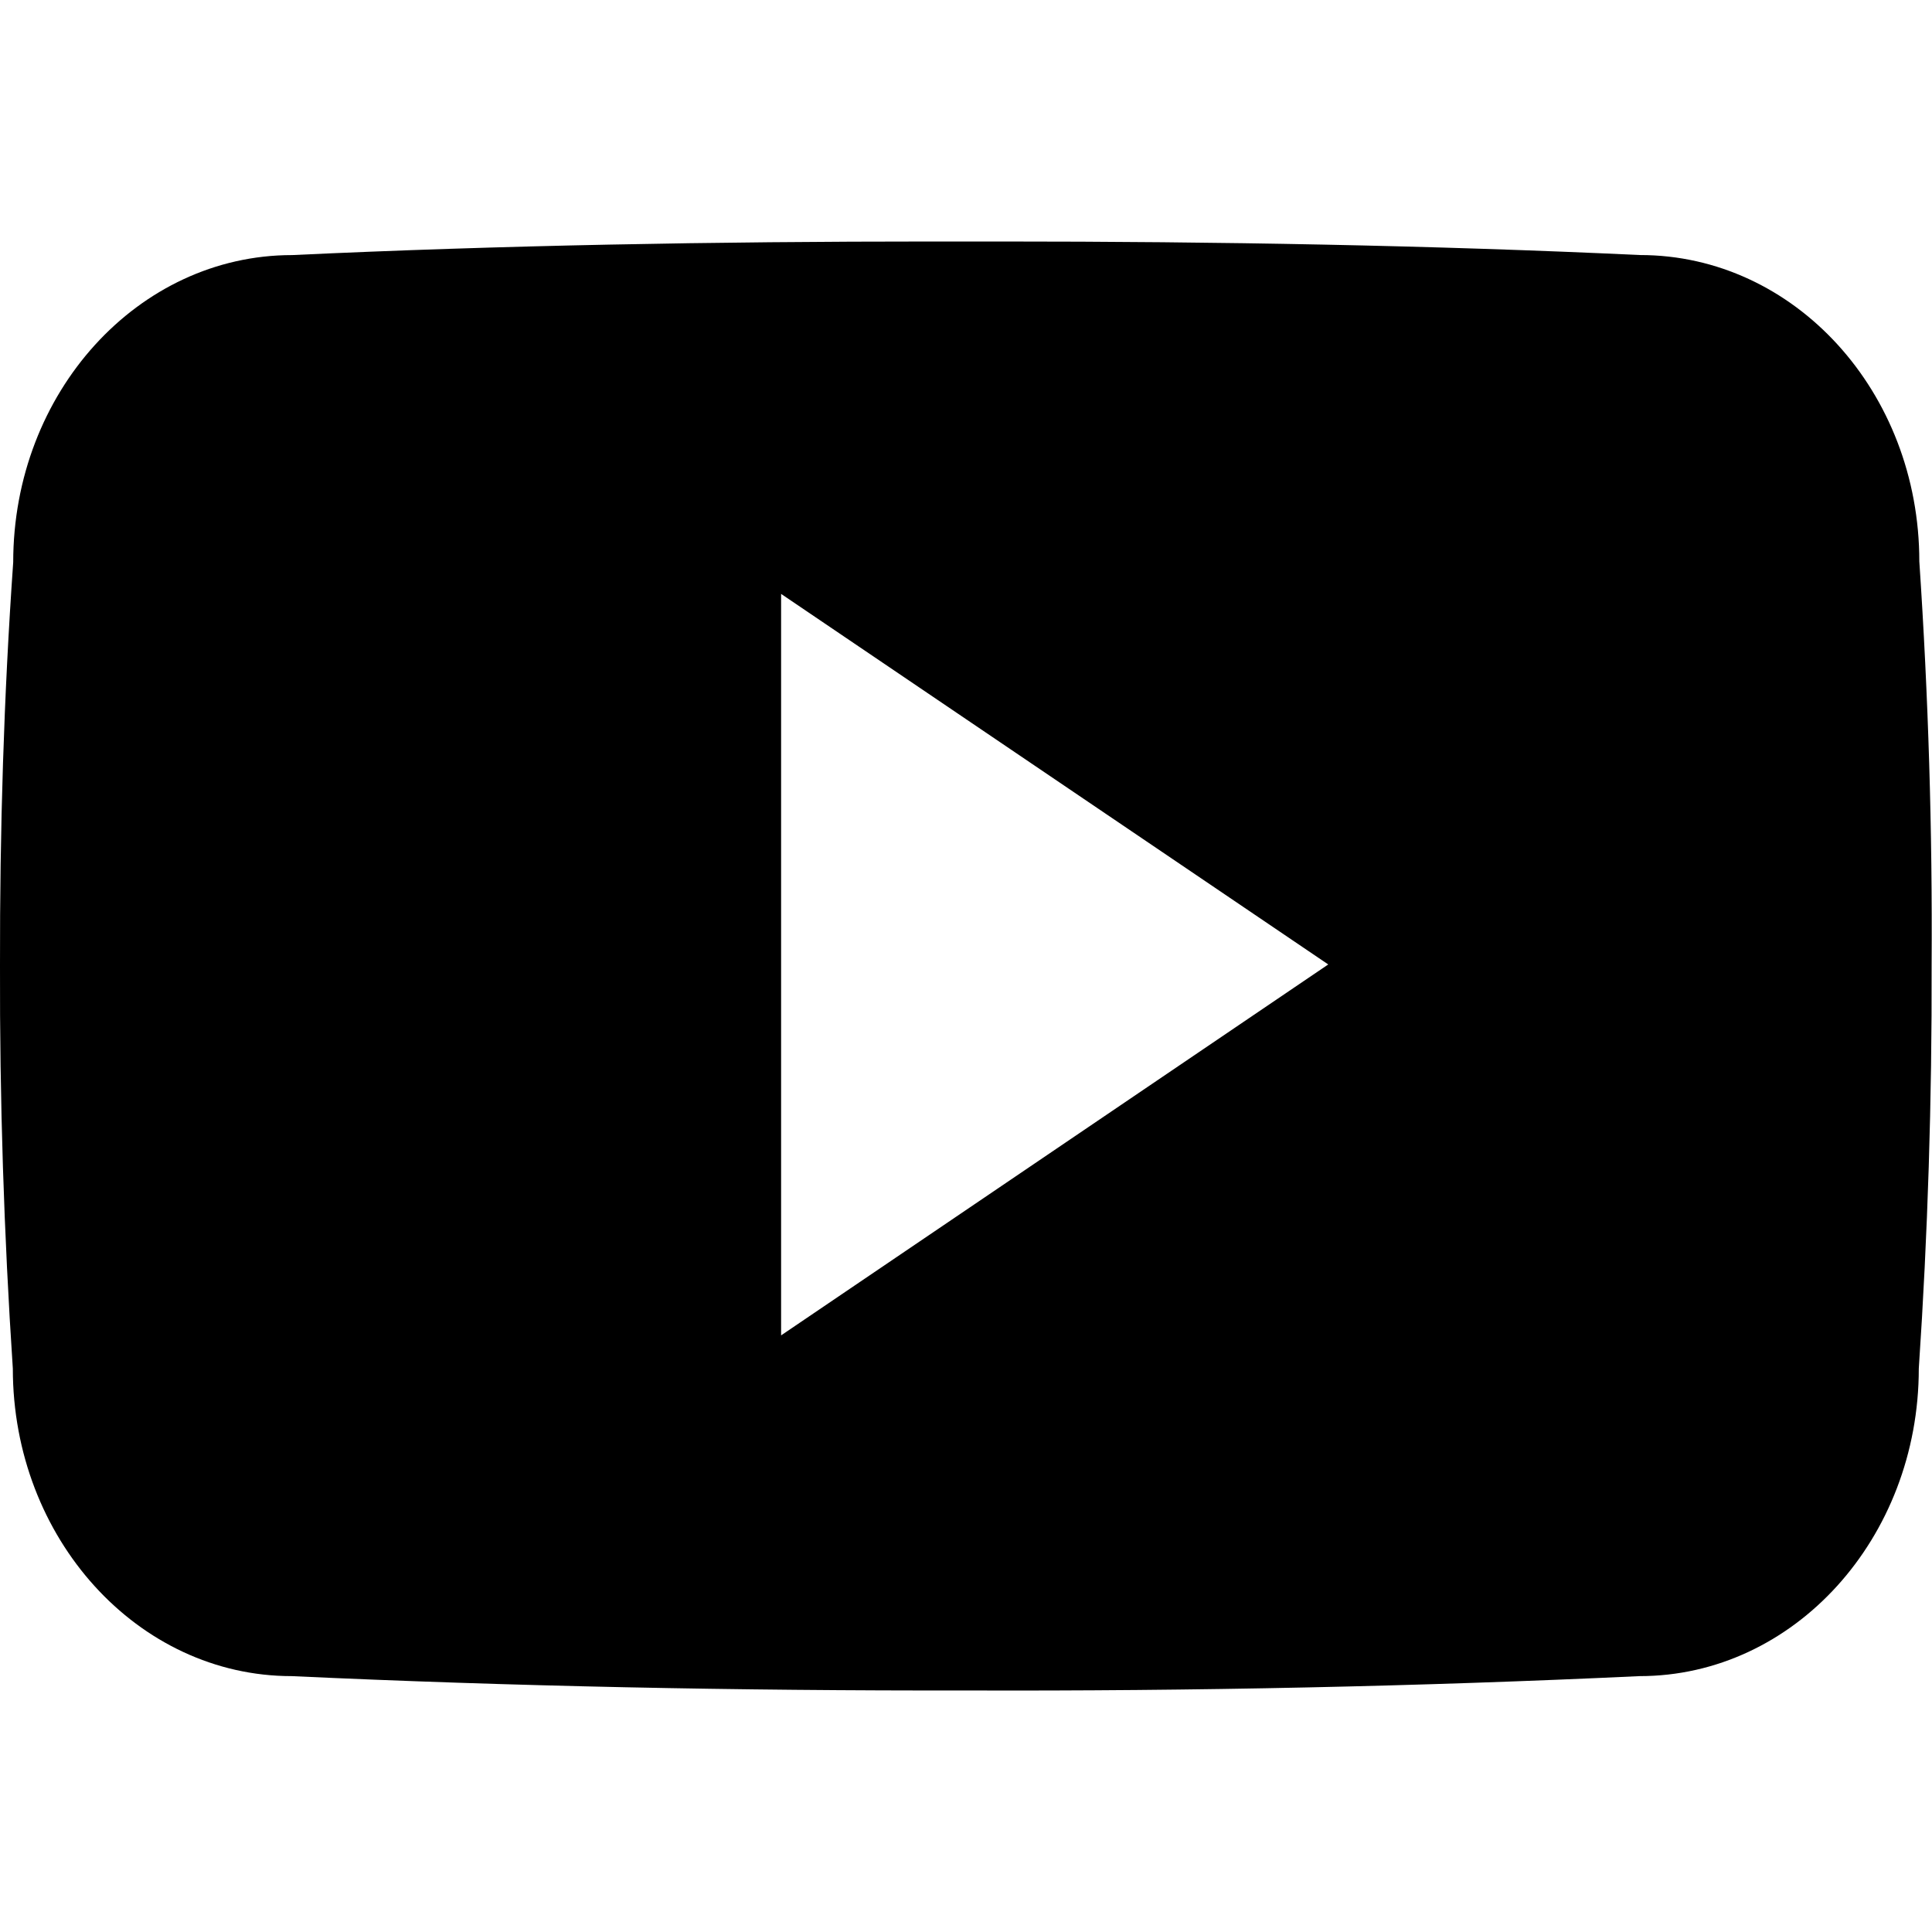
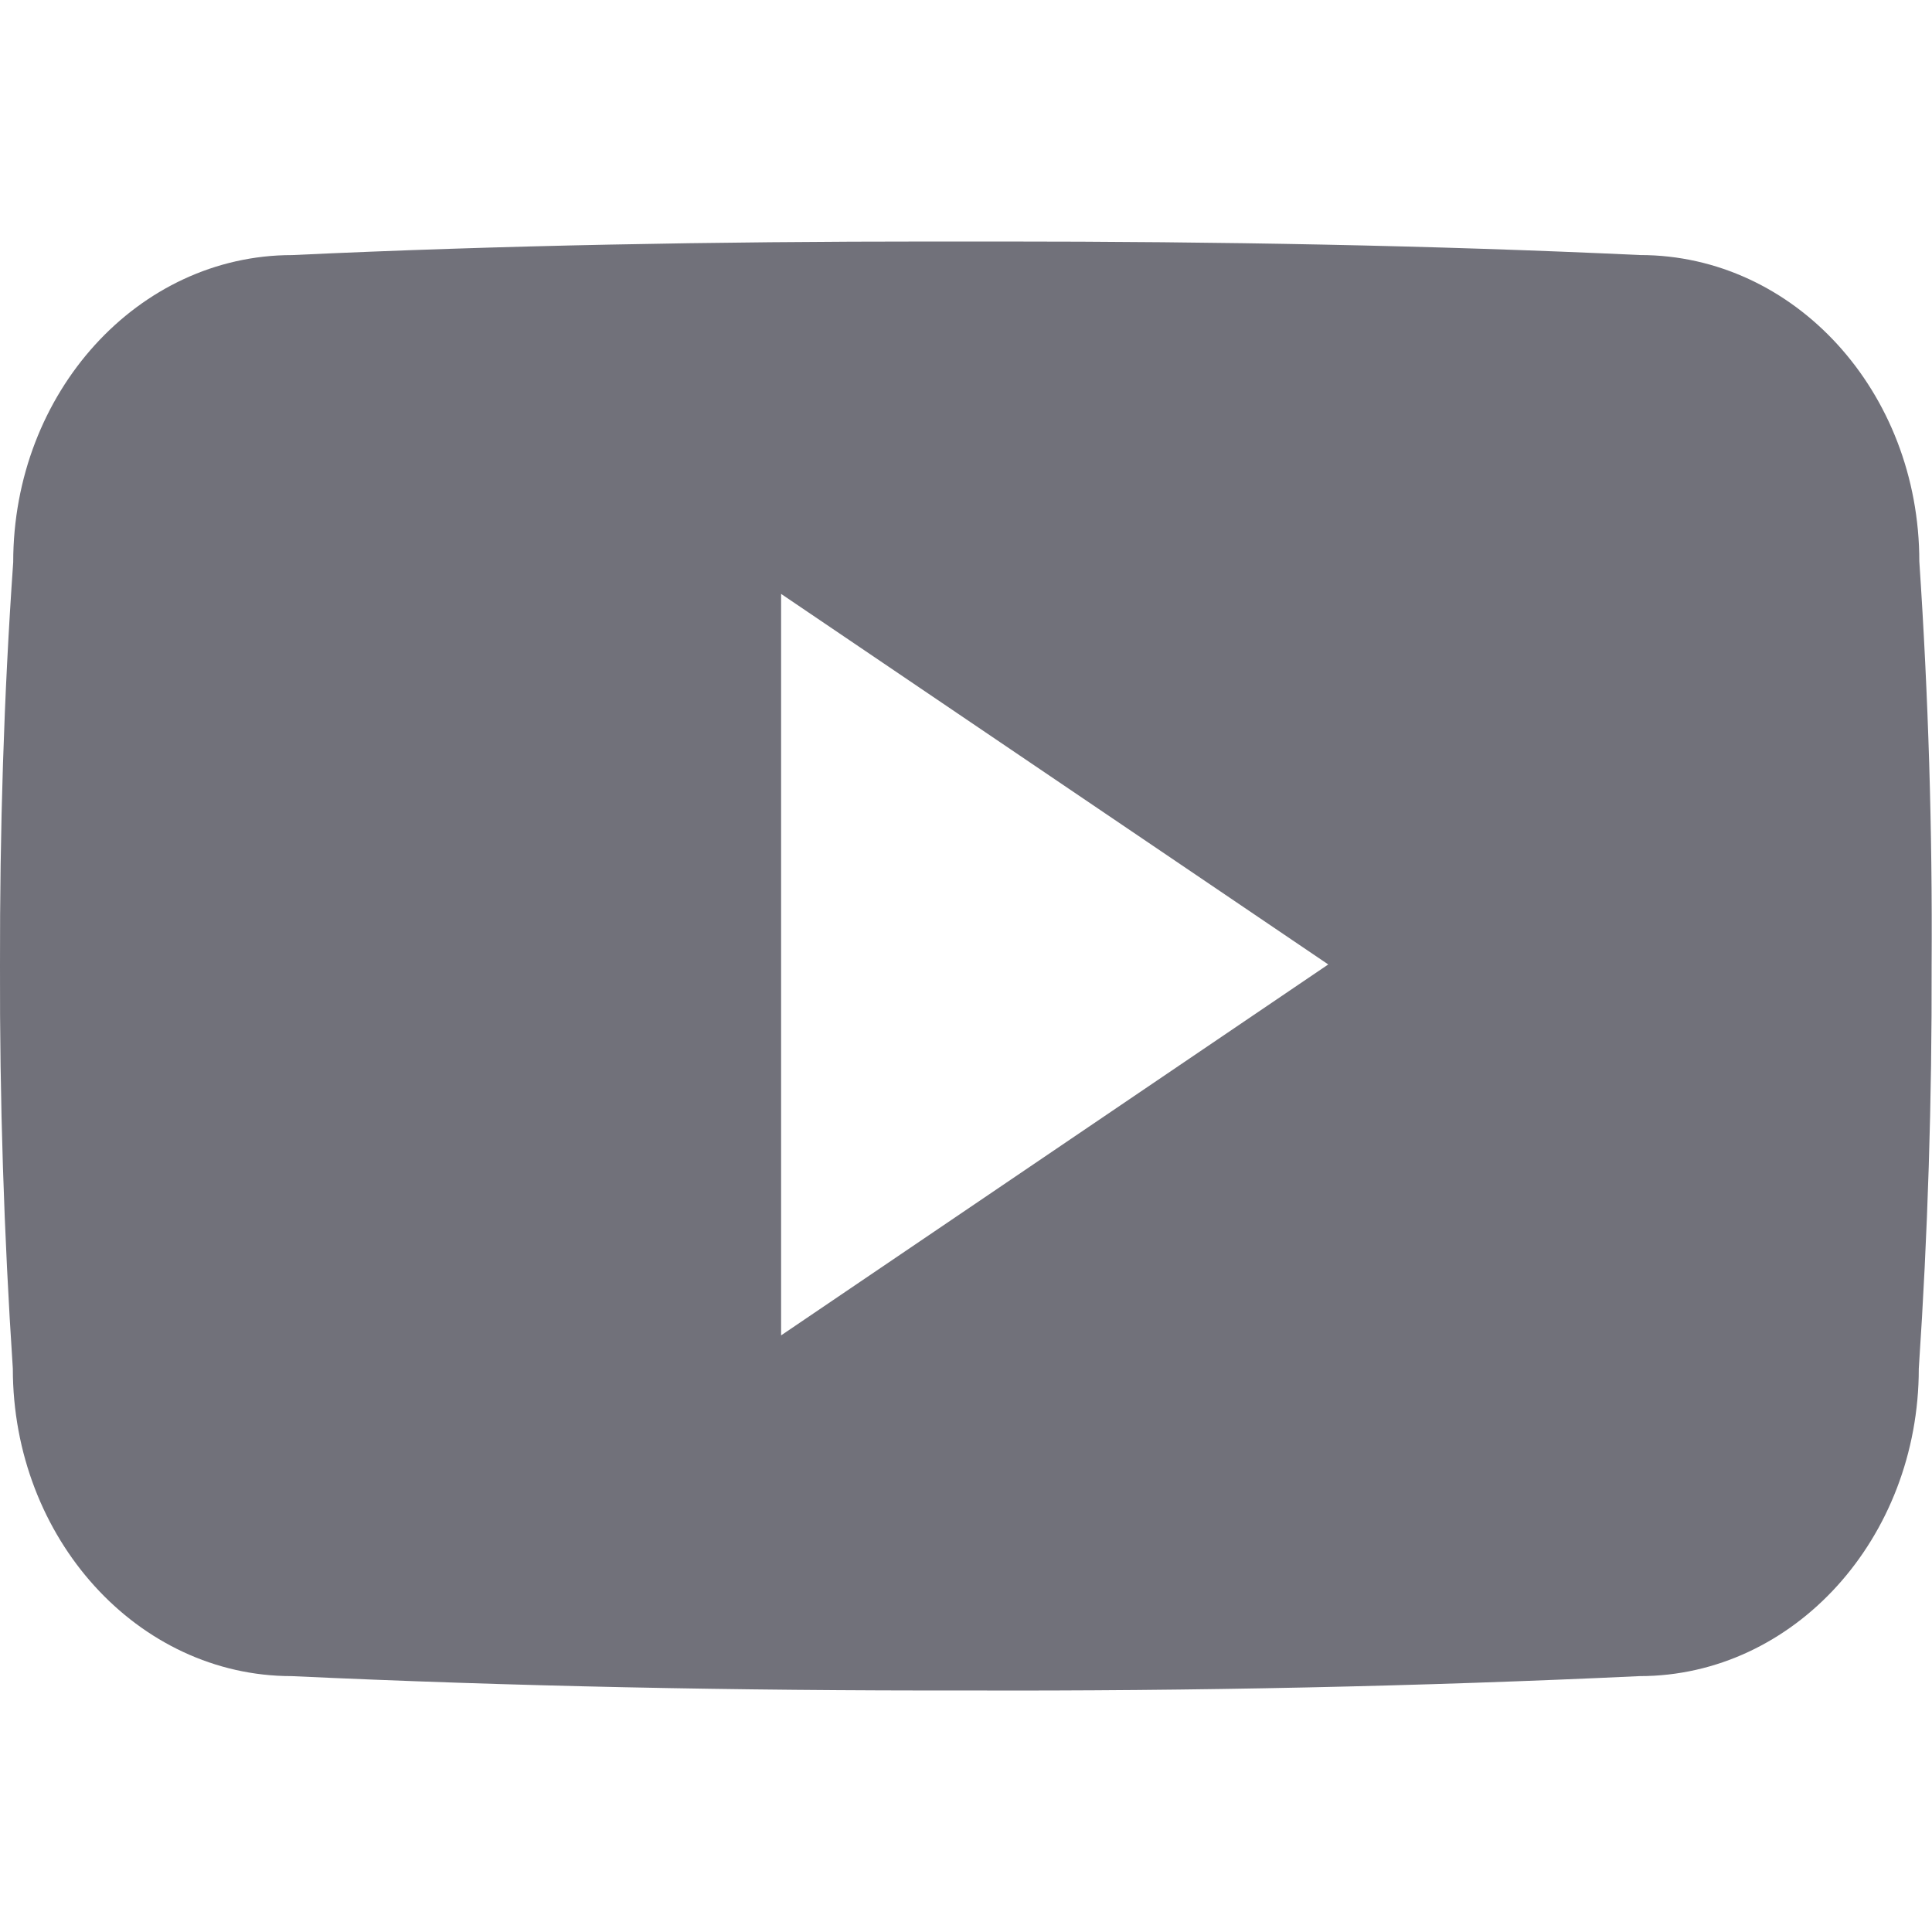
<svg xmlns="http://www.w3.org/2000/svg" class="ionicon" viewBox="0 0 512 512">
-   <path d="M508.64 148.79c0-45-33.1-81.2-74-81.2C379.24 65 322.74 64 265 64h-18c-57.6 0-114.2 1-169.6 3.6C36.6 67.6 3.5 104 3.5 149 1 184.59-.06 220.19 0 255.79q-.15 53.4 3.4 106.9c0 45 33.1 81.5 73.9 81.5 58.2 2.7 117.9 3.9 178.6 3.8q91.2.3 178.6-3.8c40.9 0 74-36.5 74-81.5 2.4-35.7 3.5-71.3 3.4-107q.34-53.4-3.26-106.9zM207 353.89v-196.5l145 98.2z" />
+   <path d="M508.64 148.79c0-45-33.1-81.2-74-81.2C379.24 65 322.74 64 265 64h-18c-57.6 0-114.2 1-169.6 3.6C36.6 67.6 3.5 104 3.5 149 1 184.59-.06 220.19 0 255.79q-.15 53.4 3.4 106.9c0 45 33.1 81.5 73.9 81.5 58.2 2.7 117.9 3.9 178.6 3.8q91.2.3 178.6-3.8c40.9 0 74-36.5 74-81.5 2.4-35.7 3.5-71.3 3.4-107q.34-53.4-3.26-106.9zM207 353.89v-196.5l145 98.2z" fill="#71717a" />
</svg>
